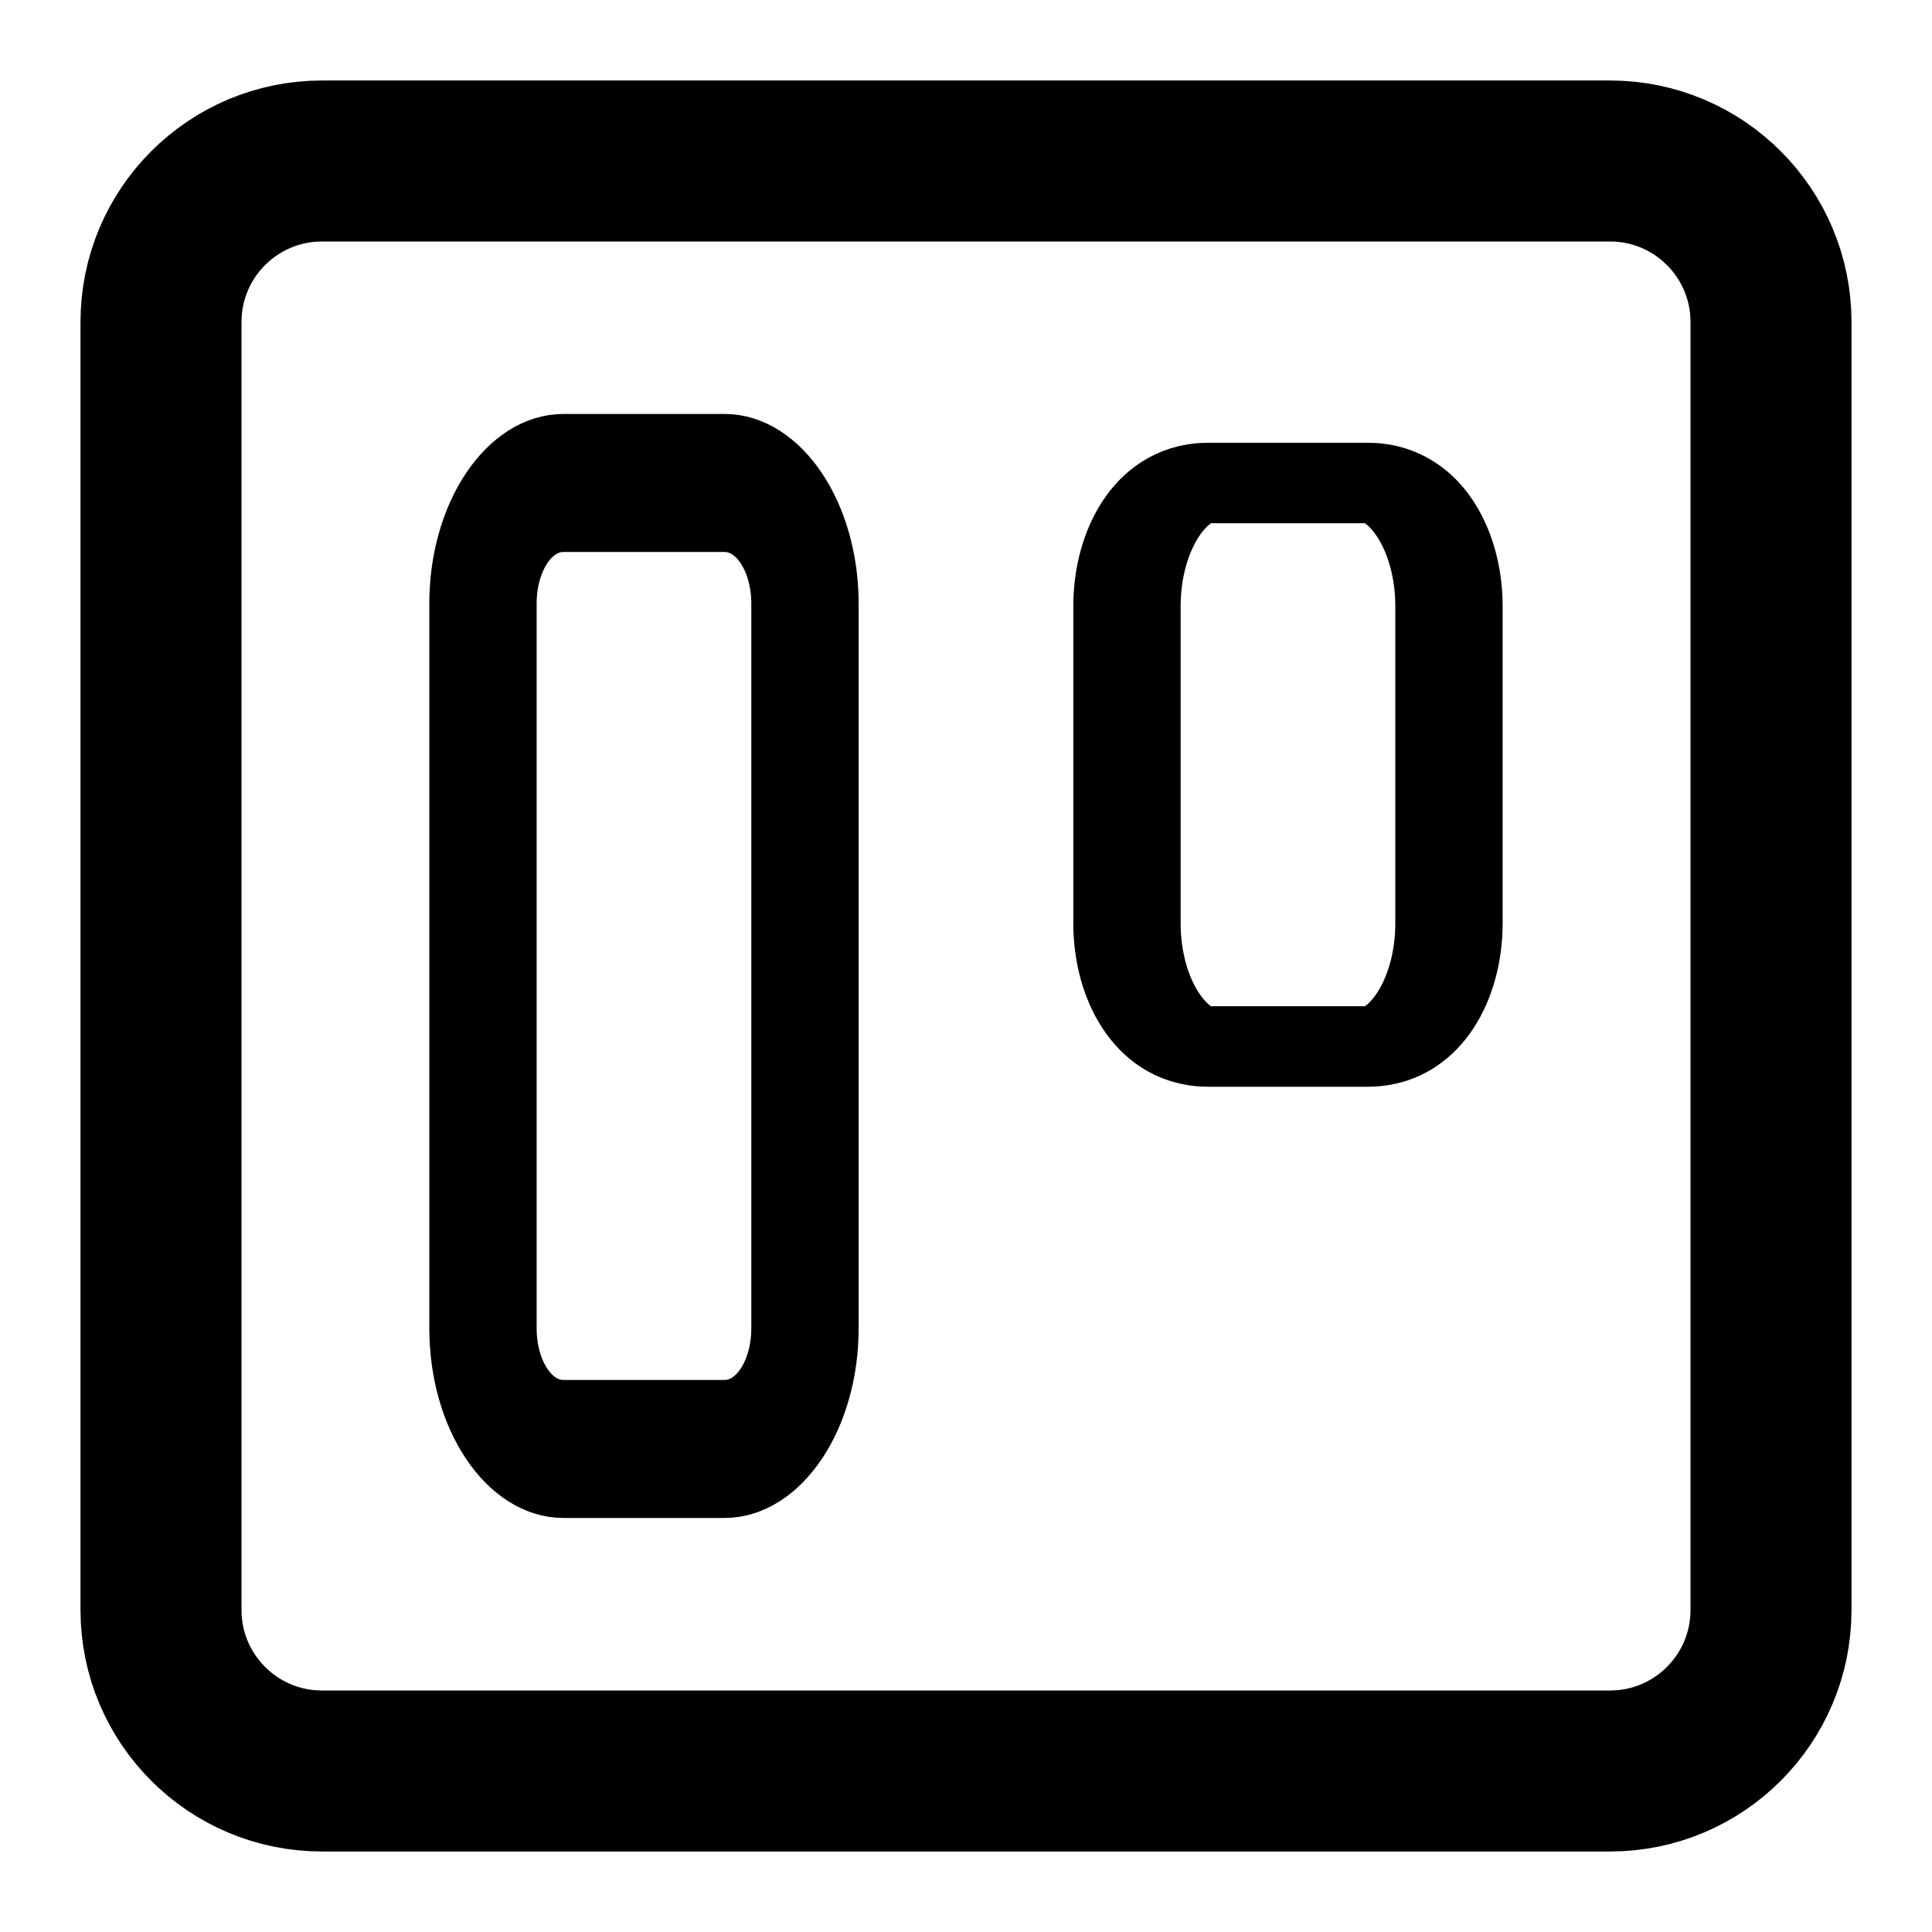
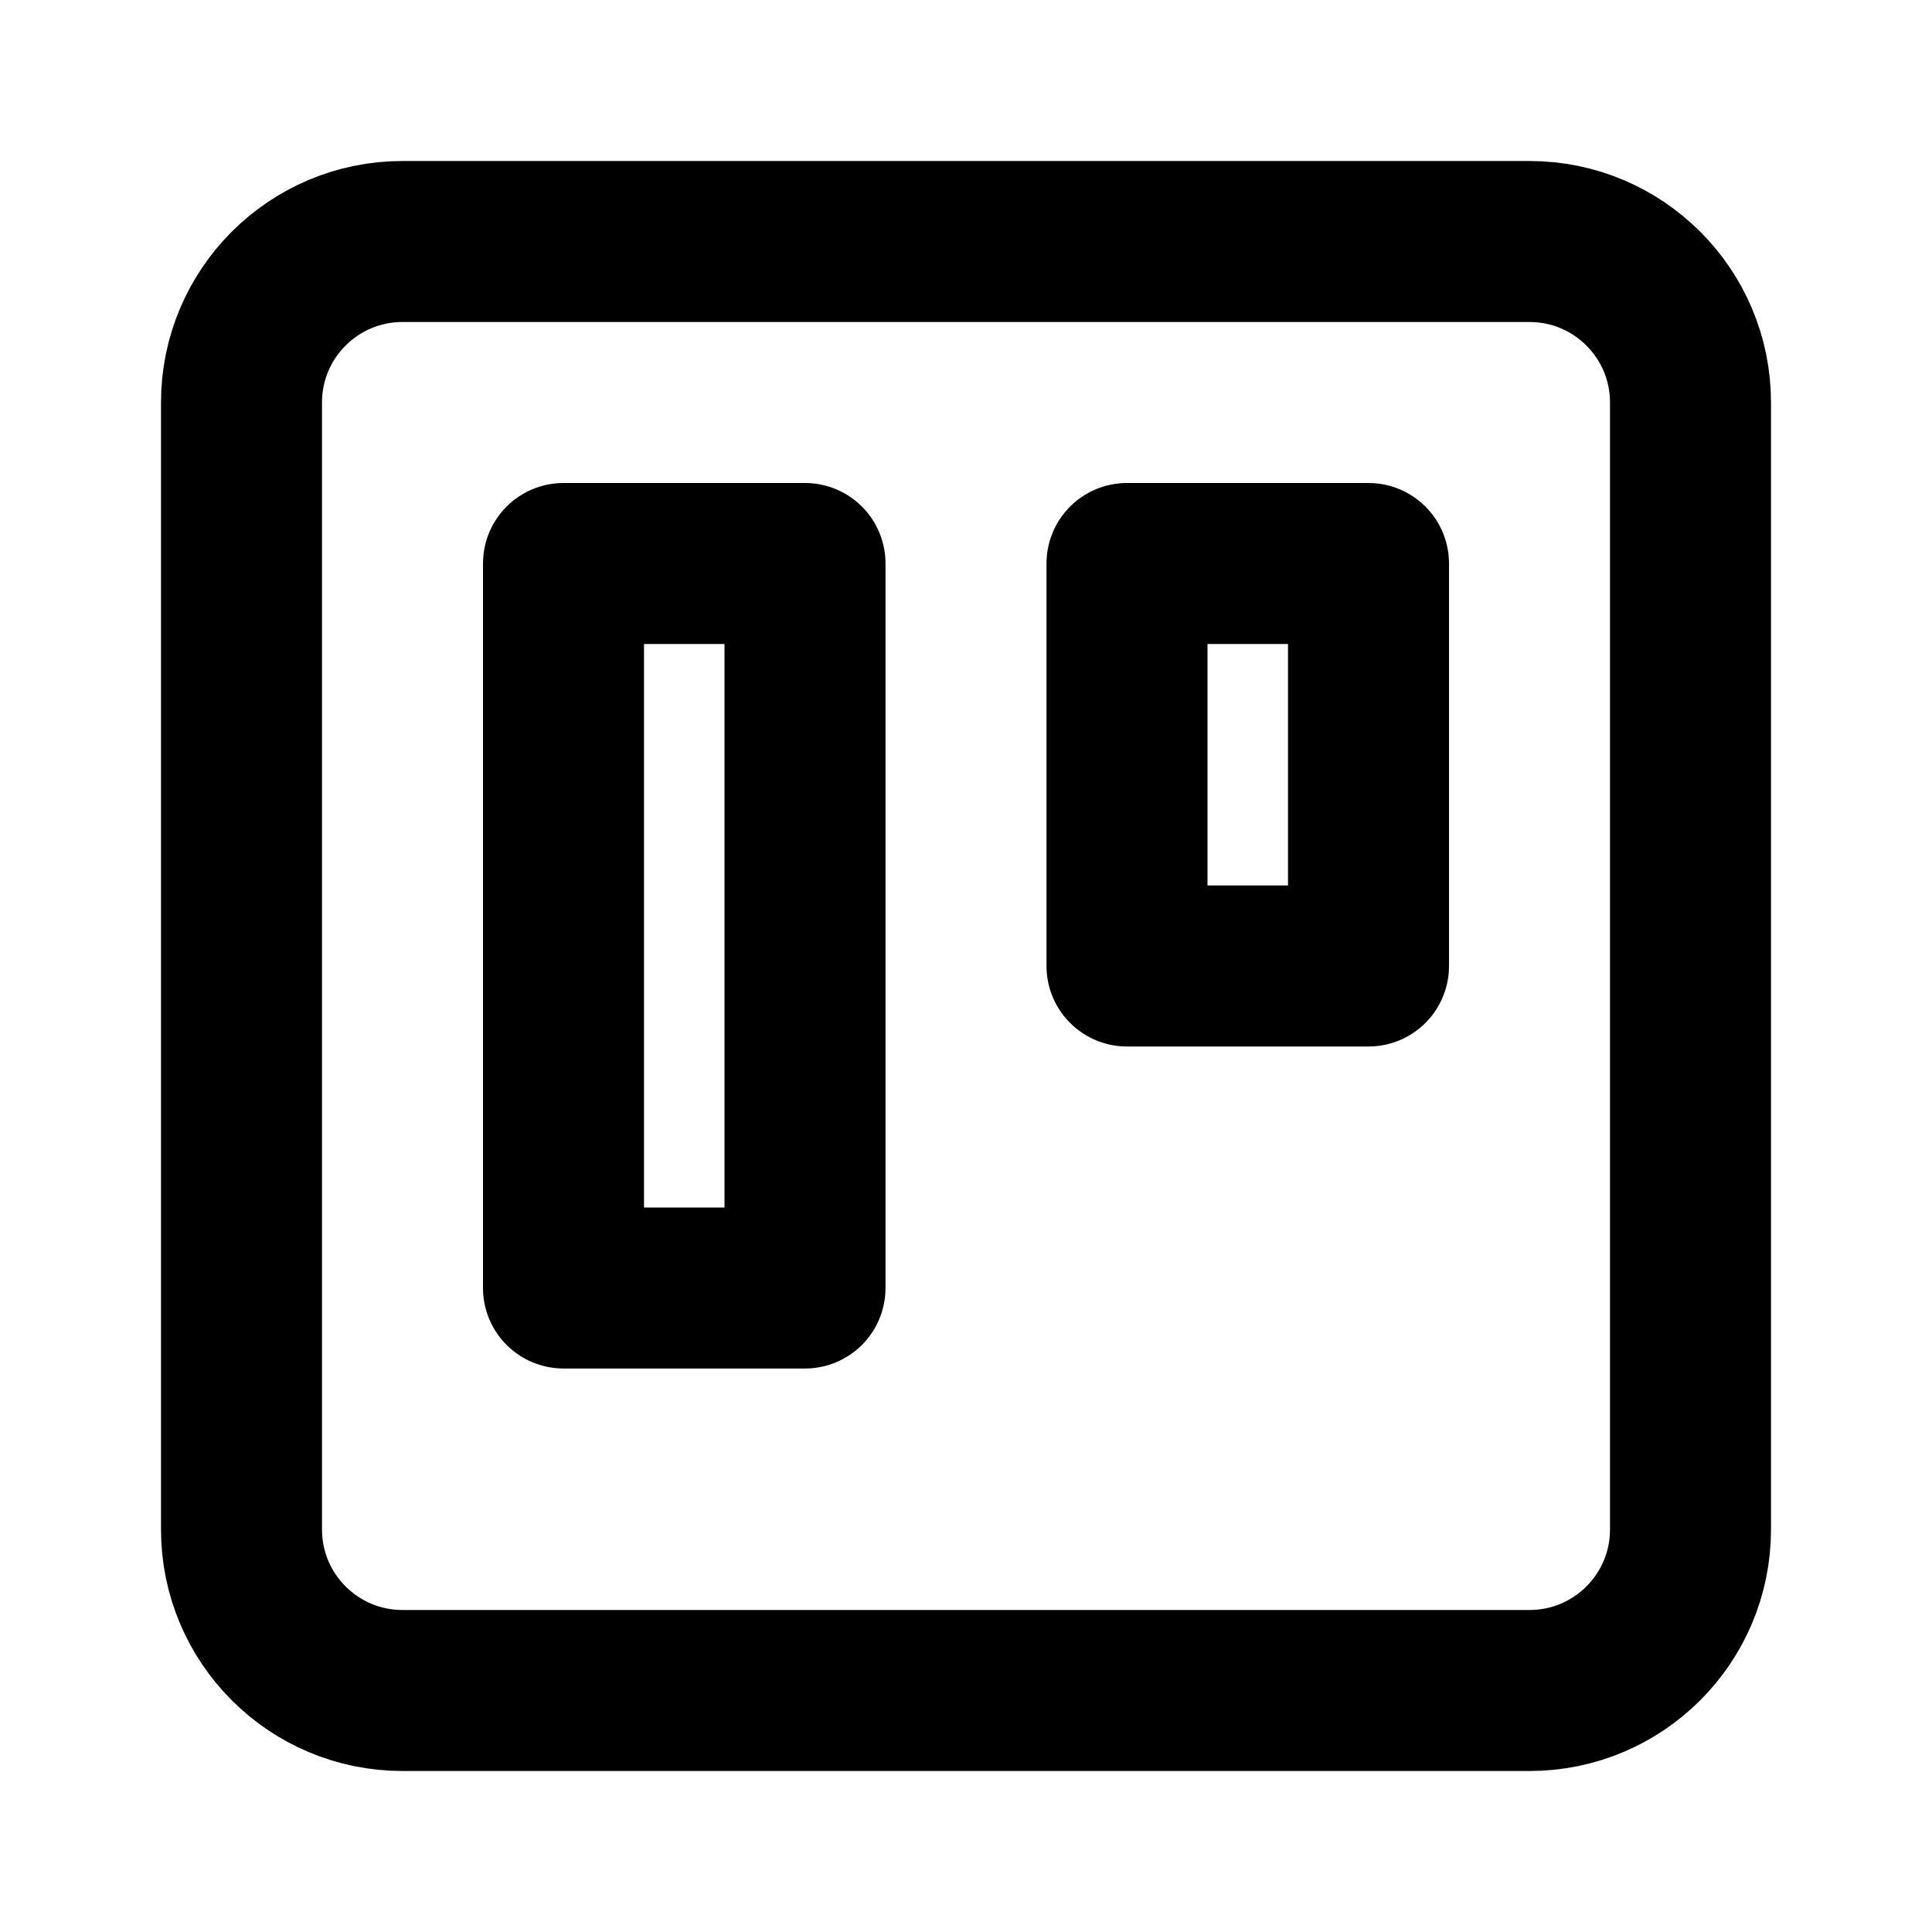
- <svg xmlns="http://www.w3.org/2000/svg" viewBox="0 0 24 24" fill-rule="evenodd" clip-rule="evenodd" width="24" height="24" fill="none" stroke="currentColor" stroke-width="2" stroke-linecap="round" stroke-linejoin="round">
-   <path d="M22 4a2 2 0 0 0-2-2H4a2 2 0 0 0-2 2v16a2 2 0 0 0 2 2h16a2 2 0 0 0 2-2V4z" />
-   <path d="M10 5.75C10 4.784 9.328 4 8.5 4h-3C4.672 4 4 4.784 4 5.75v10.5c0 .966.672 1.75 1.5 1.75h3c.828 0 1.5-.784 1.5-1.75V5.75z" transform="matrix(.66667 0 0 .85714 3.333 2.571)" />
-   <path d="M10 7.063C10 5.372 9.328 4 8.5 4h-3C4.672 4 4 5.372 4 7.063v7.875C4 16.628 4.672 18 5.5 18h3c.828 0 1.5-1.372 1.5-3.062V7.063z" transform="matrix(.66667 0 0 .5 11.333 4)" />
+ <svg xmlns="http://www.w3.org/2000/svg" viewBox="0 0 24 24" width="24" height="24" fill="none" stroke="currentColor" stroke-width="2" stroke-linecap="round" stroke-linejoin="round">
+   <rect x="3" y="3" width="18" height="18" rx="2" ry="2" />
+   <rect x="7" y="7" width="3" height="9" />
+   <rect x="14" y="7" width="3" height="5" />
</svg>
